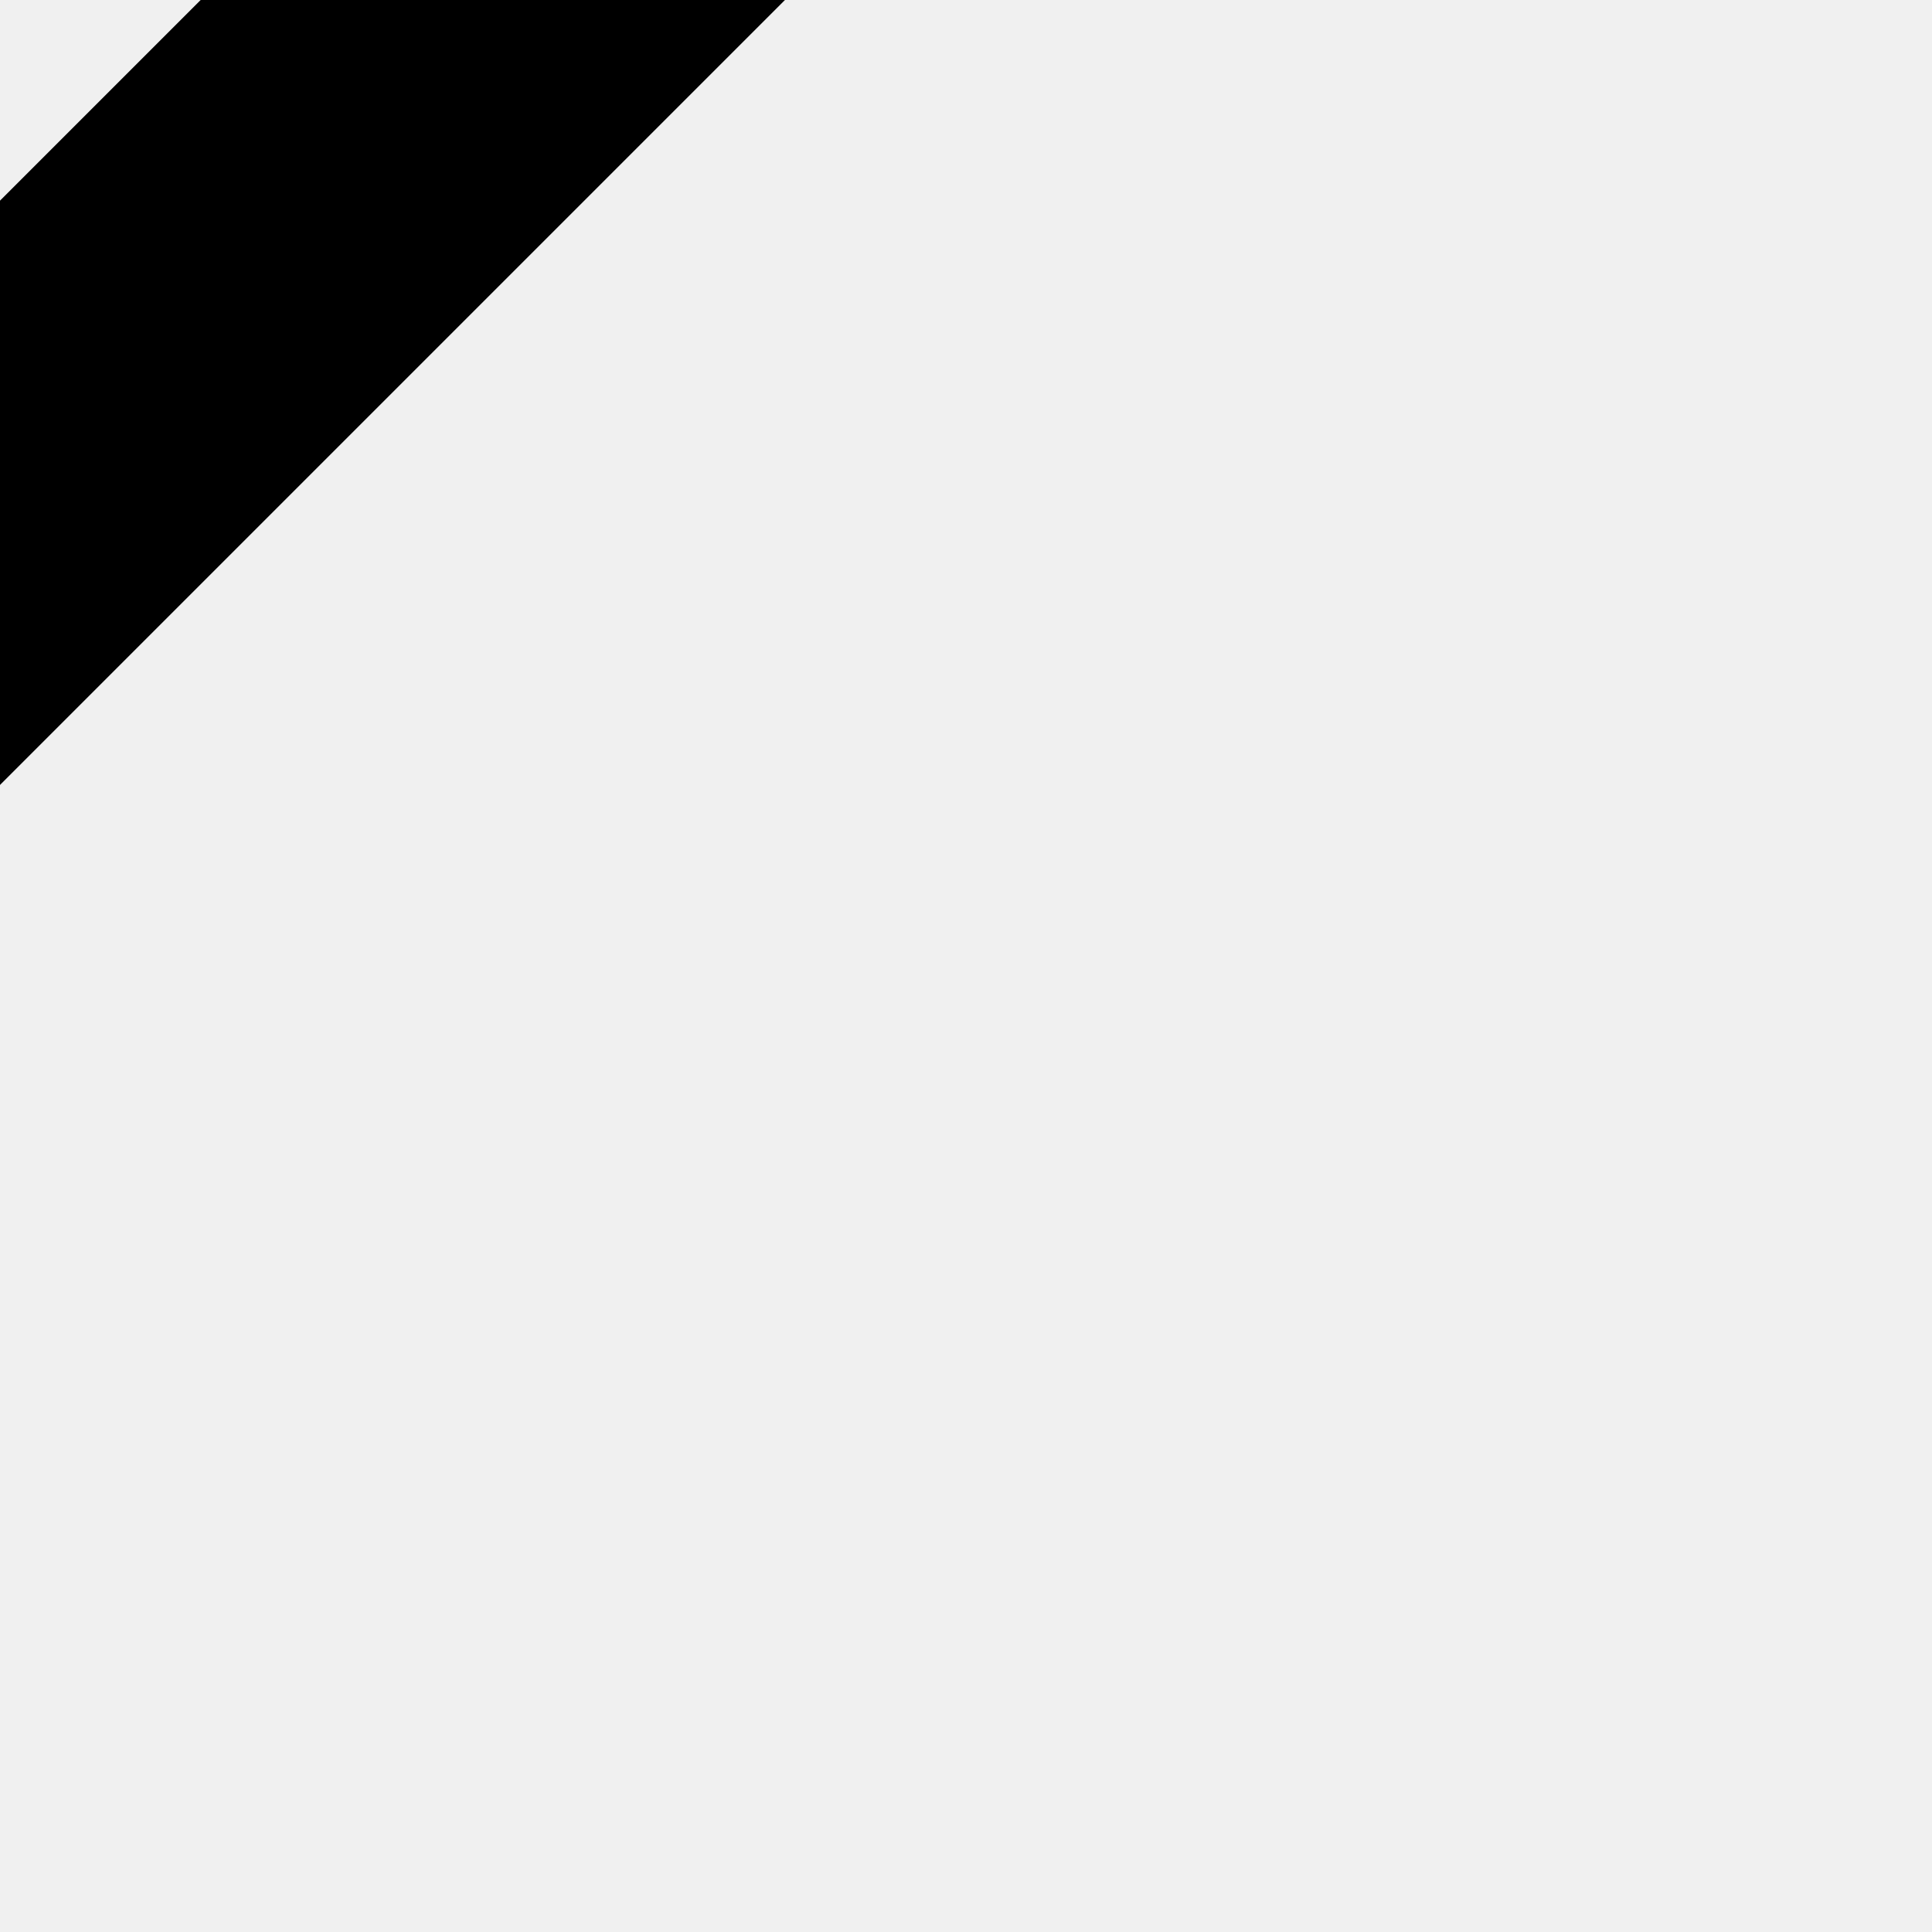
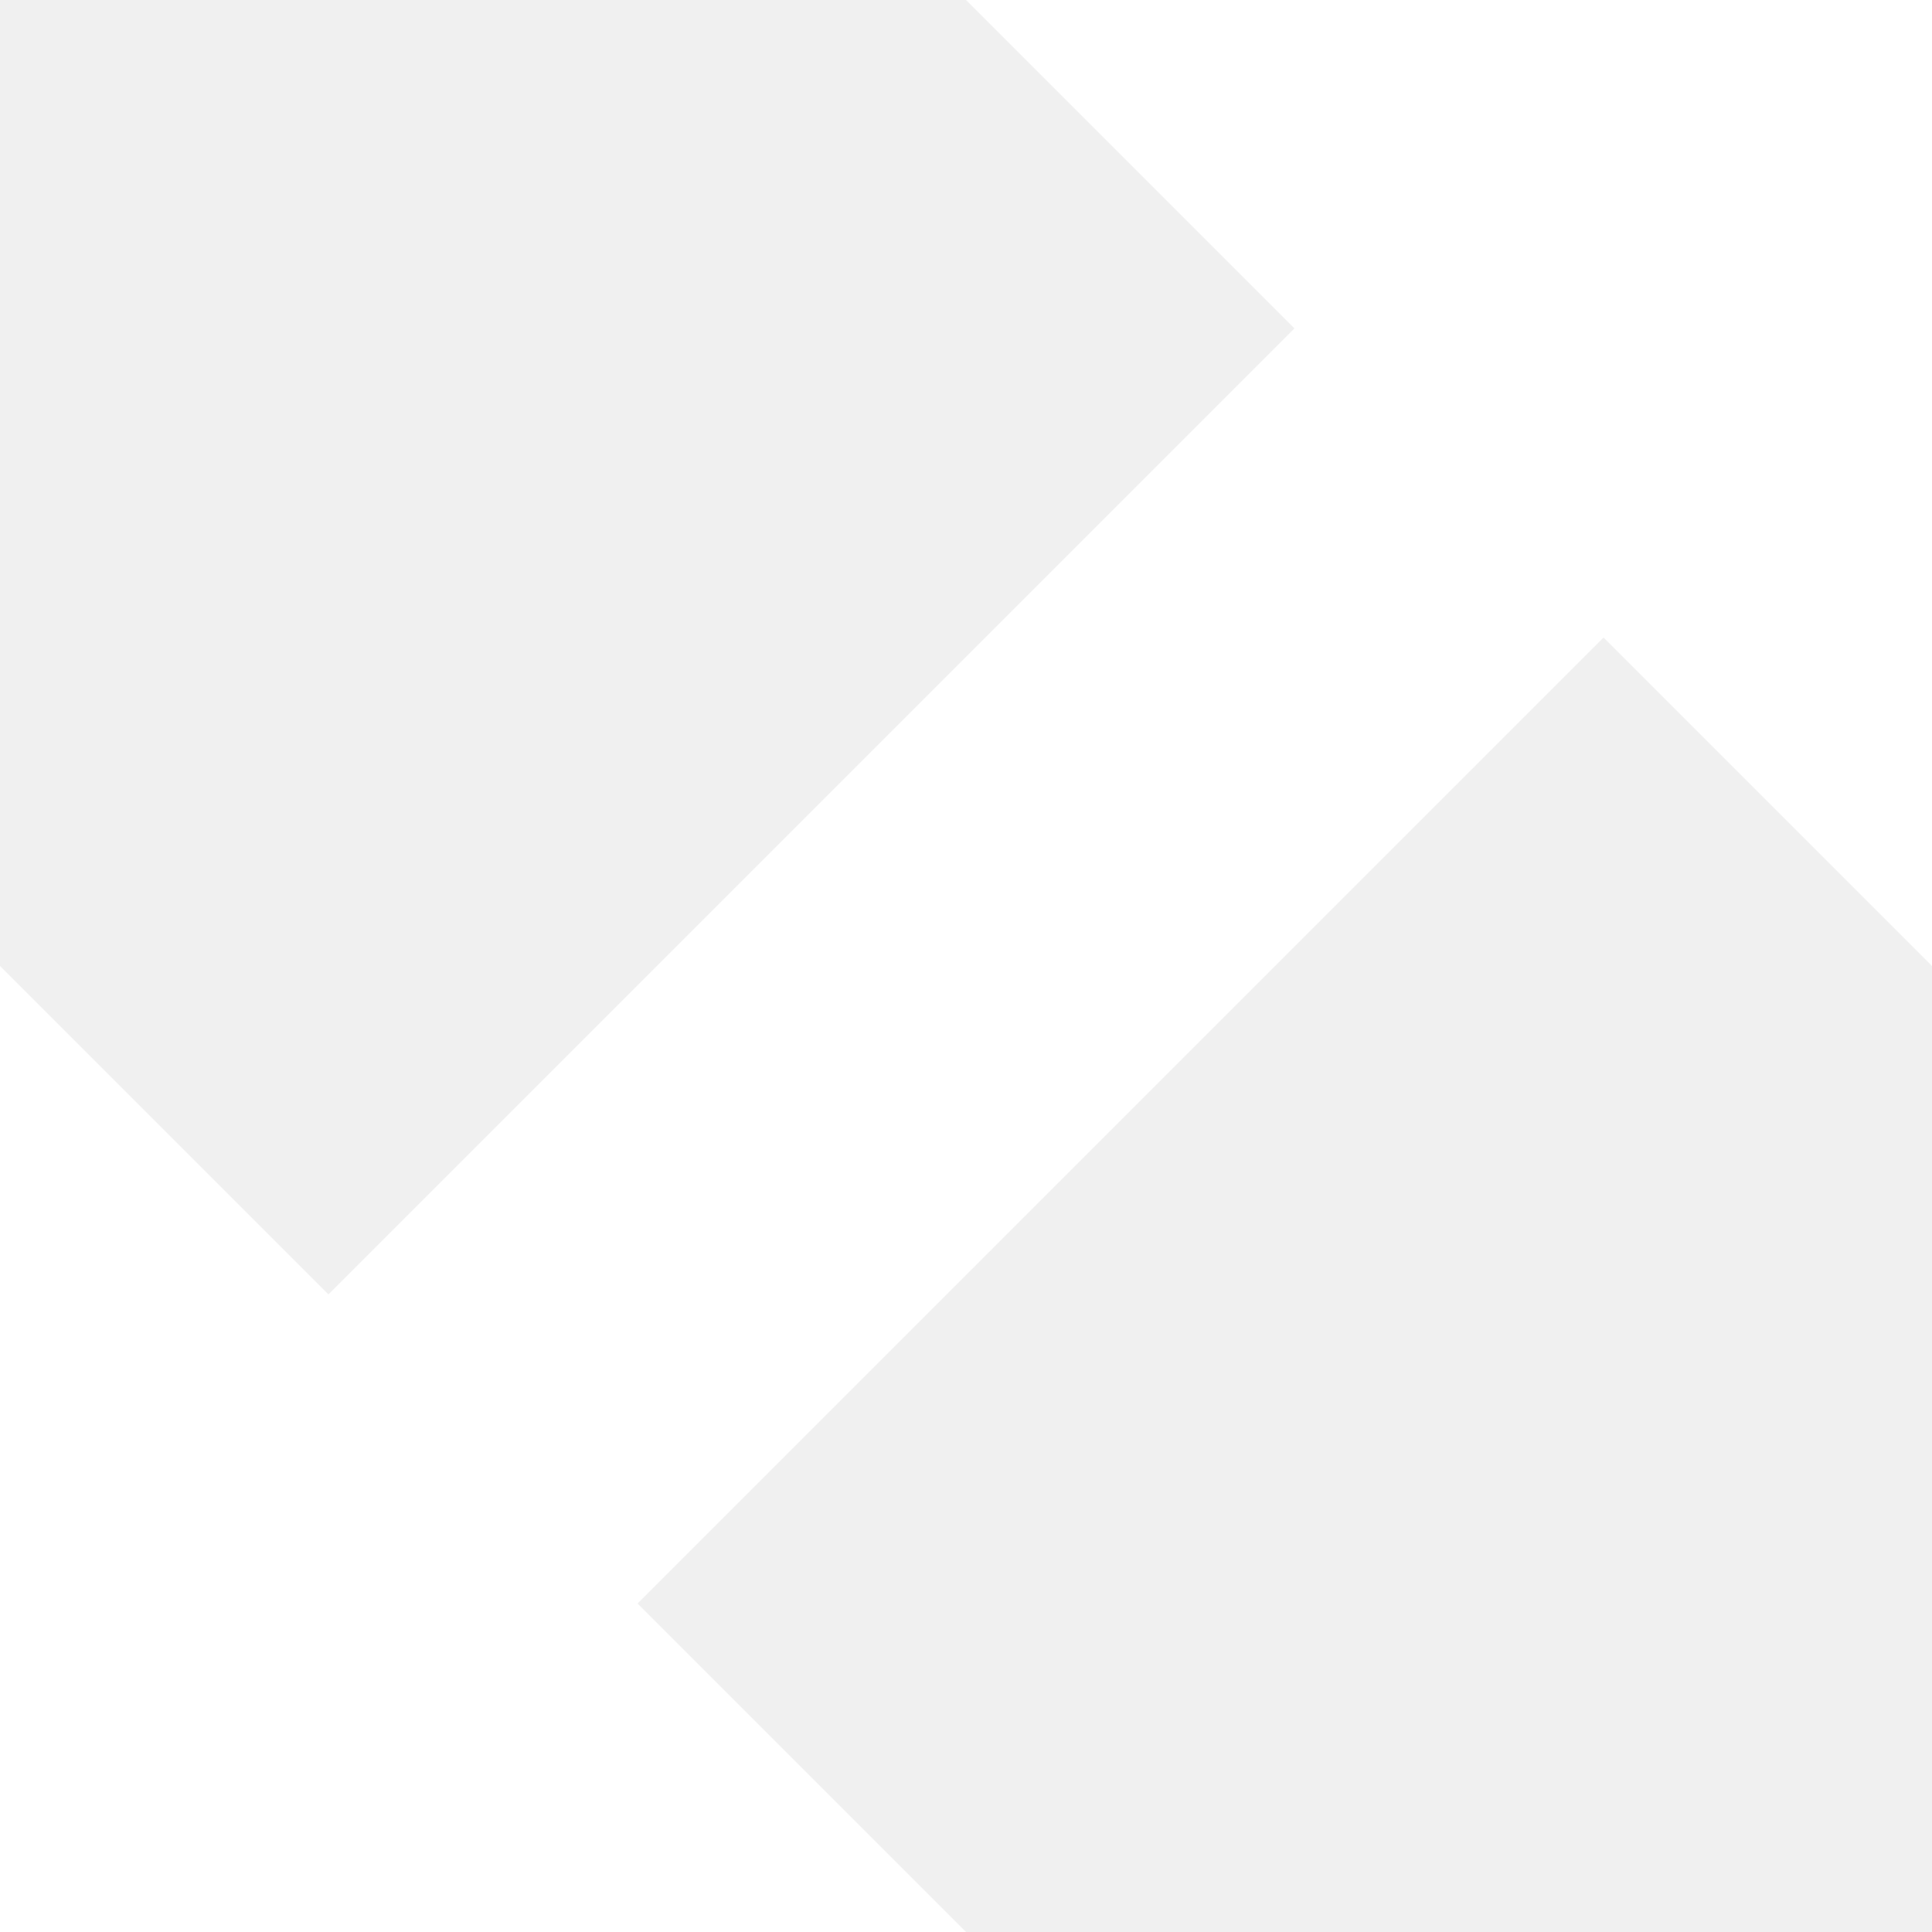
- <svg xmlns="http://www.w3.org/2000/svg" xmlns:ns1="https://boxy-svg.com" viewBox="0 0 500 500">
-   <g style="transform-origin: 35.355px 35.355px;" transform="matrix(-0.707107, 0.707107, -0.707107, -0.707107, -7.303289, -7.303291)">
-     <g transform="matrix(1, 0, 0, 1, -0.025551, 4.341568)">
-       <g style="transform-origin: 35.368px 0.695px;" transform="matrix(0.000001, 5.050322, -5.050322, 0.000001, 0.00007, -283.5881)">
-         <g transform="matrix(1, 0, 0, 1, -0.00417, -69.3338)">
-           <g>
-             <g>
-               <g>
-                 <g>
-                   <path d="M 271.229 85.444 L 271.229 135.444 L 221.229 135.444 L 271.229 85.444 Z" style="transform-box: fill-box; transform-origin: 50% 50%;" transform="matrix(-0.707107, -0.707107, 0.707107, -0.707107, -210.8737, -75.08853)" ns1:shape="triangle 221.229 85.444 50 50 1 0 1@ed0dfe59" />
-                 </g>
-               </g>
-             </g>
-           </g>
-           <rect x="24.809" y="30.968" width="21.172" height="75.733" style="" />
-         </g>
-         <g transform="matrix(-1, 0, 0, -1, 0.09711, -0.094295)" style="transform-origin: 35.355px 35.355px;">
-           <g transform="matrix(1, 0, 0, 1, 0.097989, -0.097989)">
-             <g>
-               <g>
-                 <g>
-                   <path d="M 271.229 85.444 L 271.229 135.444 L 221.229 135.444 L 271.229 85.444 Z" style="transform-box: fill-box; transform-origin: 50% 50%;" transform="matrix(-0.707107, -0.707107, 0.707107, -0.707107, -210.8737, -75.08853)" ns1:shape="triangle 221.229 85.444 50 50 1 0 1@ed0dfe59" />
-                 </g>
-               </g>
-             </g>
-           </g>
-         </g>
-       </g>
-     </g>
-   </g>
+ <svg xmlns="http://www.w3.org/2000/svg" width="8.467mm" height="8.467mm" viewBox="0 0 100 100">
+   <path id="Selección" fill="white" d="M 50.00,0.00            L 100,0 100,50            83,33 33,83            50,100 0,100 0,50            17,67 67,17            Z" />
</svg>
